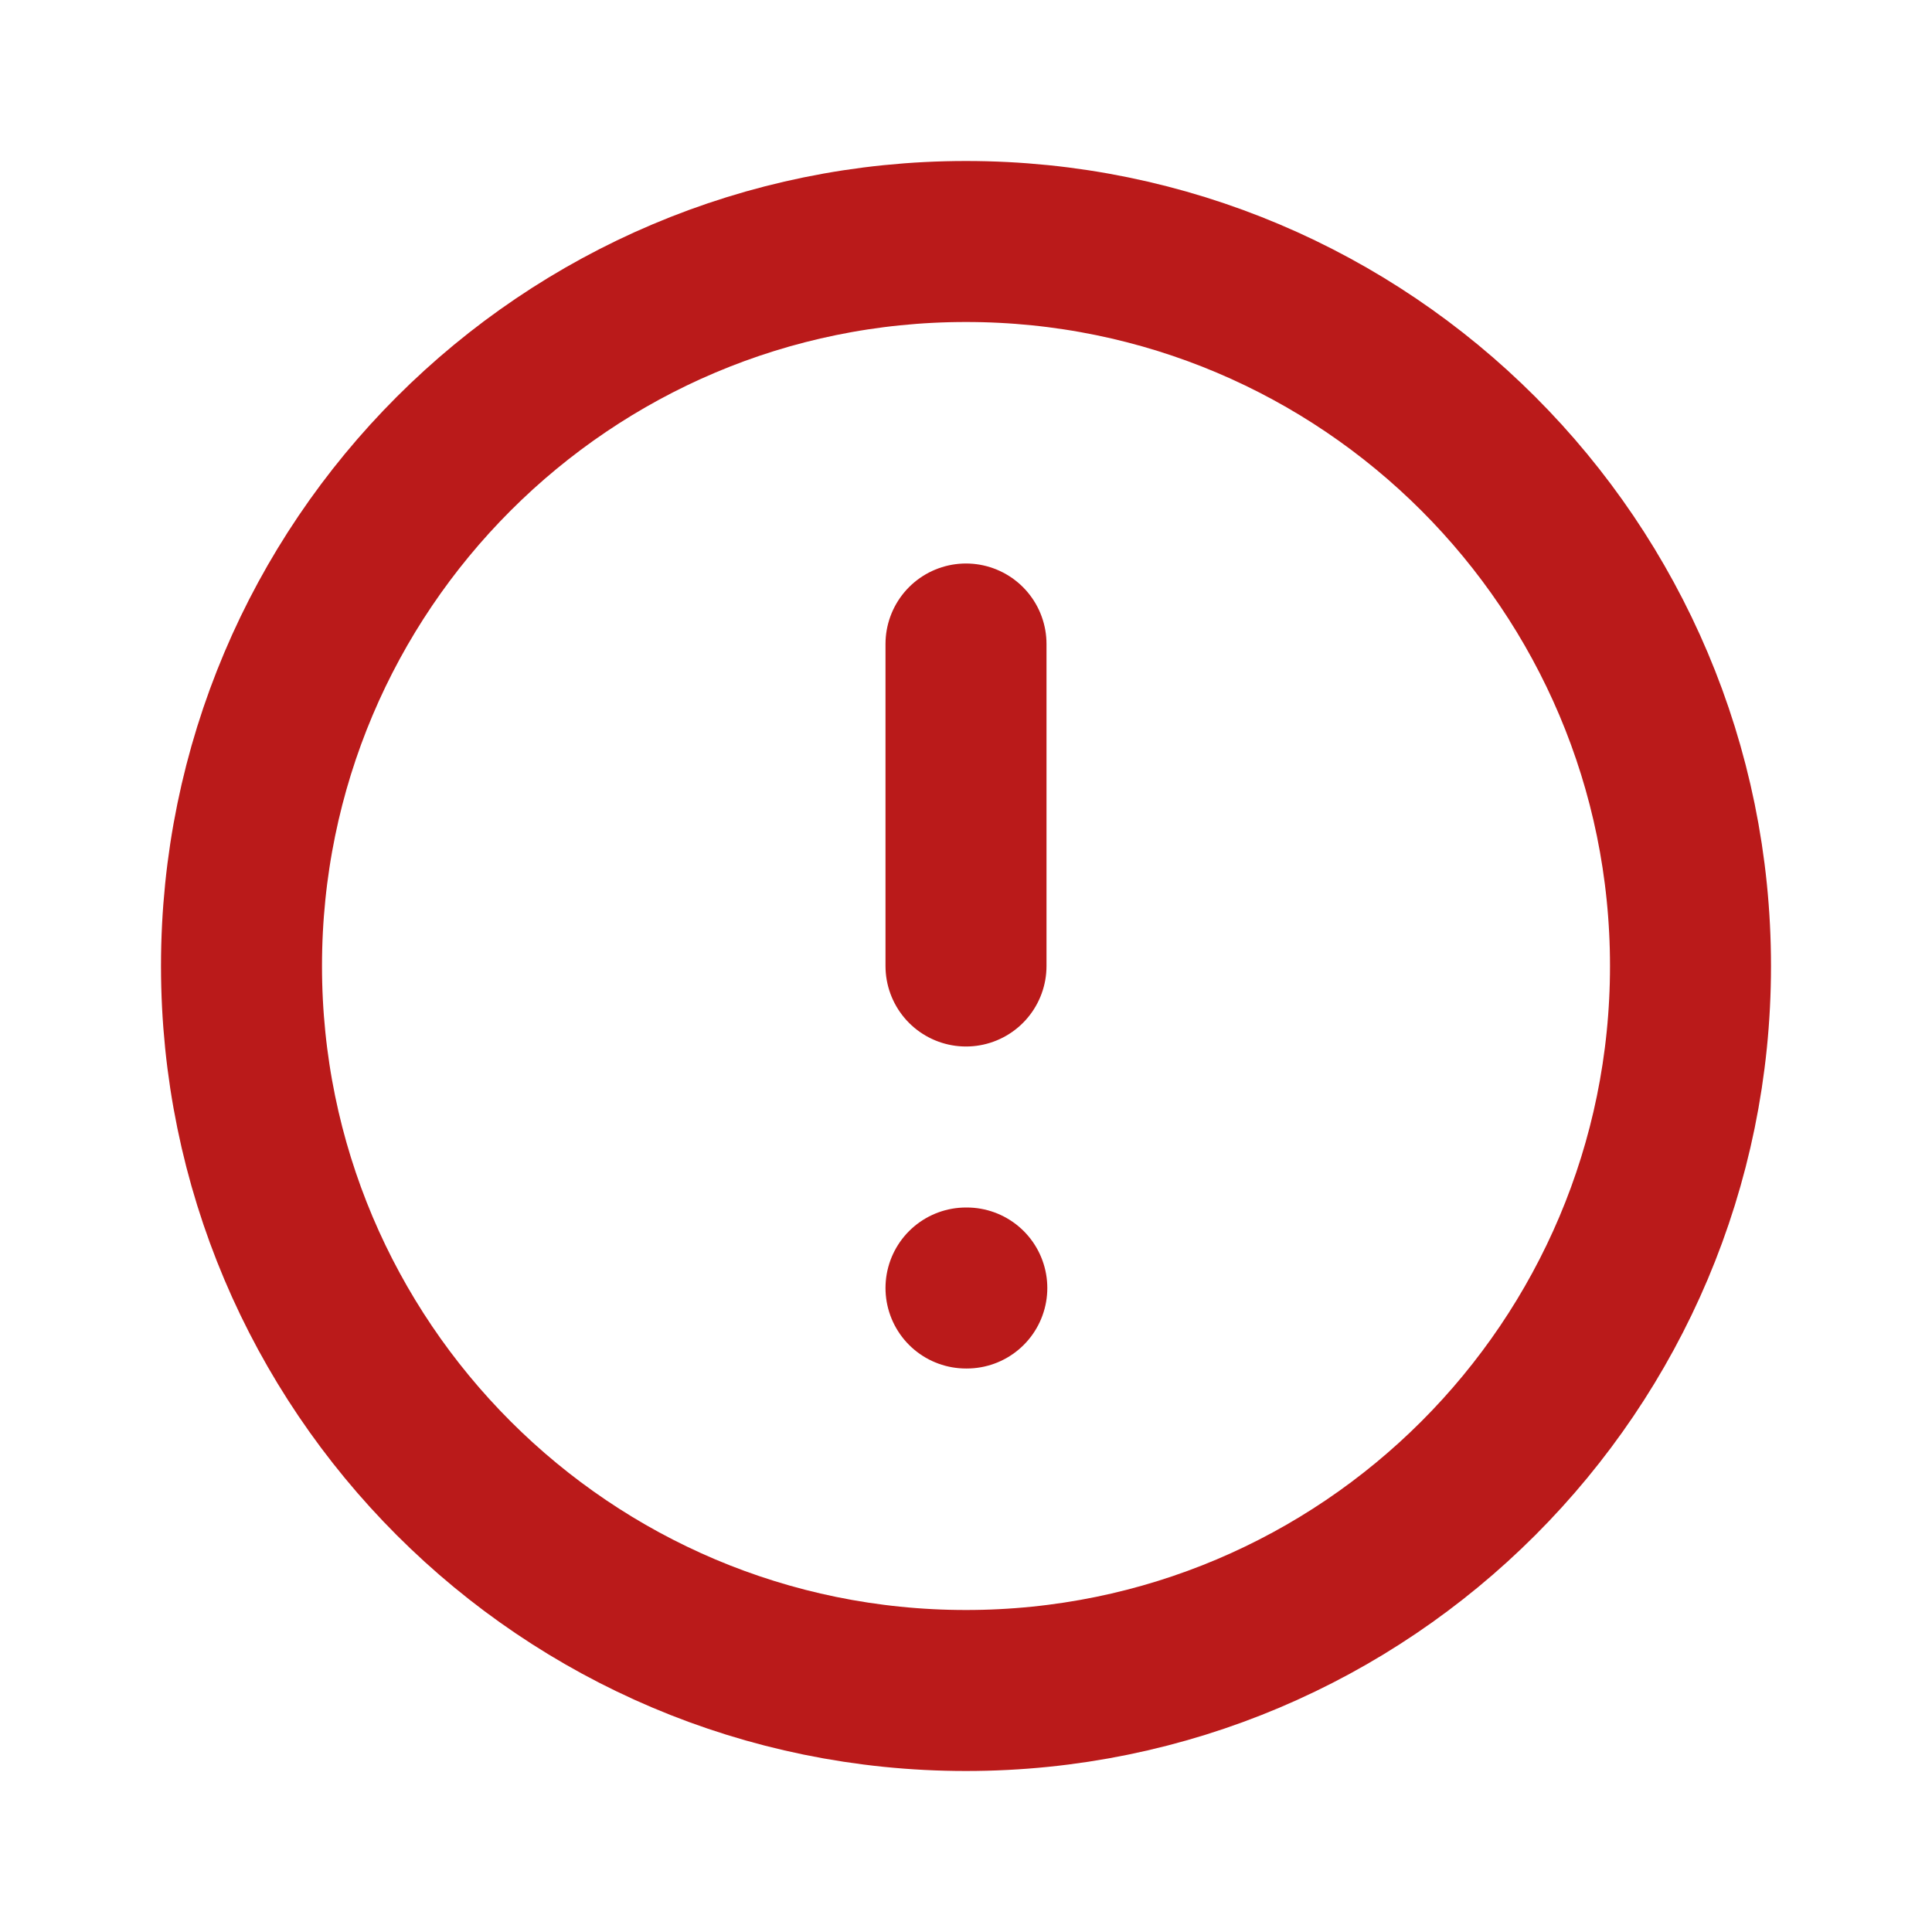
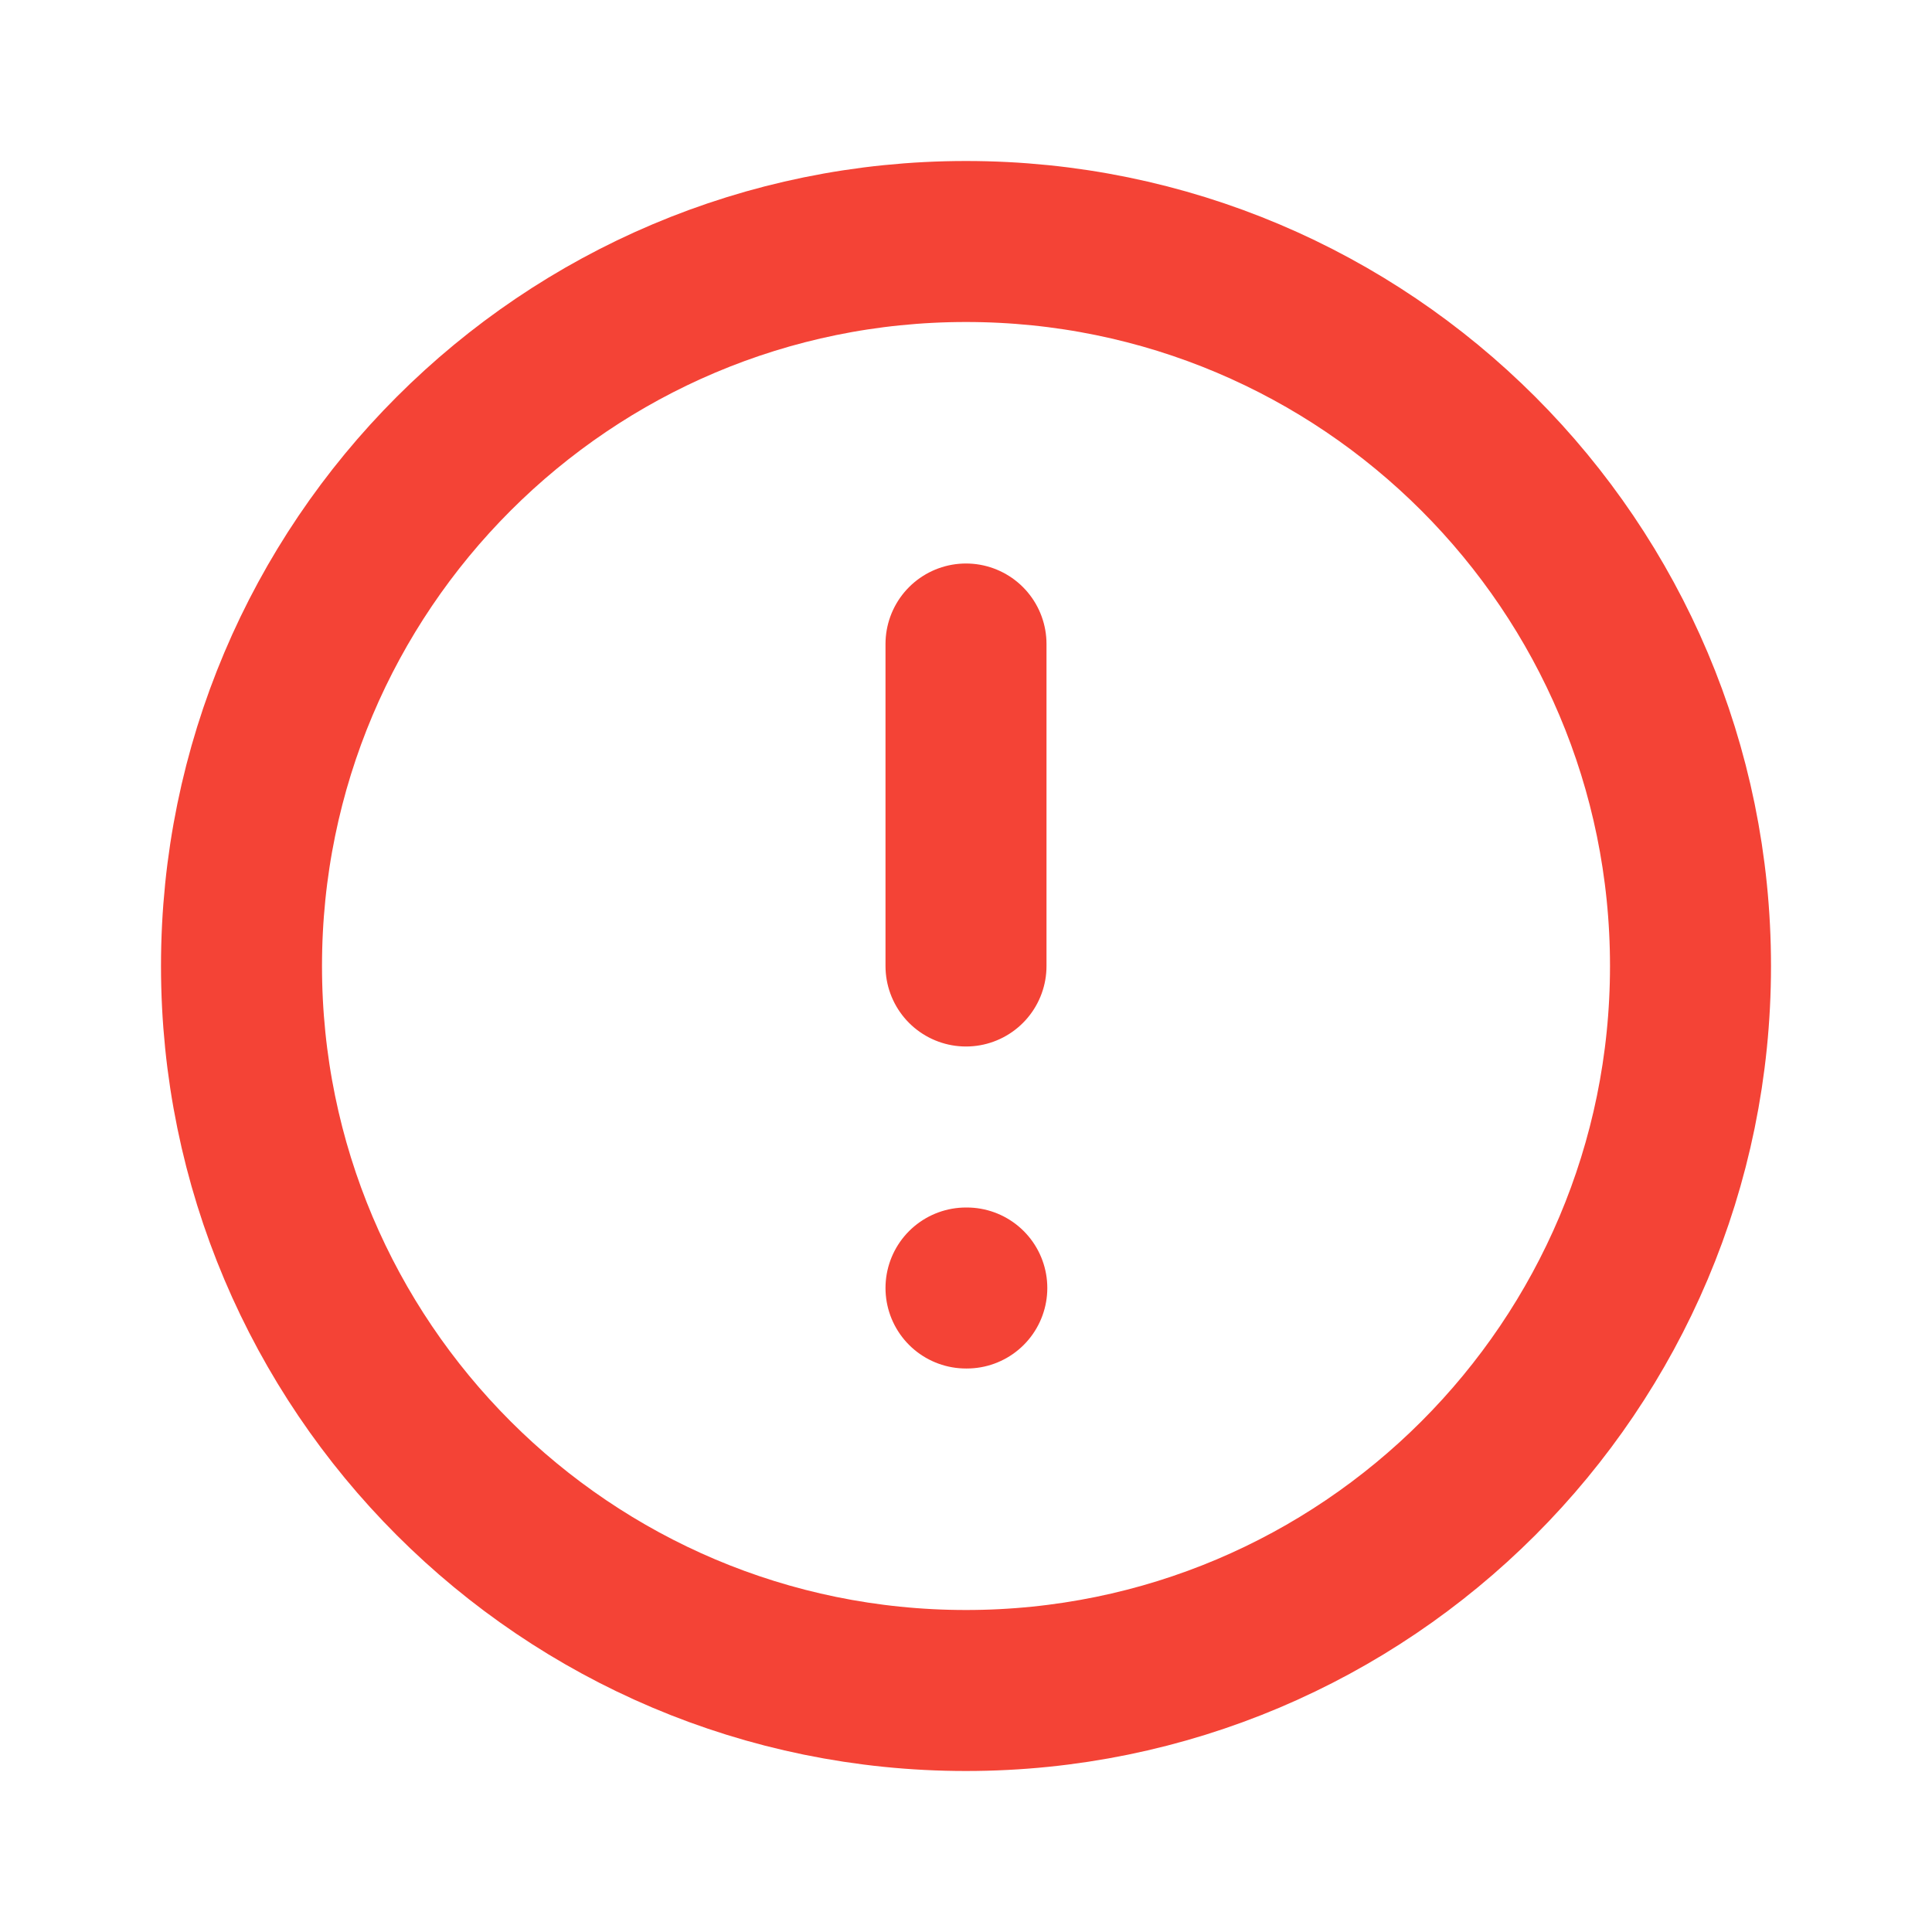
<svg xmlns="http://www.w3.org/2000/svg" viewBox="0 0 24 24">
-   <path fill="none" stroke="#ba1a1a" stroke-linecap="round" stroke-linejoin="round" stroke-width="2" d="M12 8v4m0 4h.01M21 12a9 9 0 1 1-18 0a9 9 0 0 1 18 0" />
+   <path fill="none" stroke="#f44336" stroke-linecap="round" stroke-linejoin="round" stroke-width="2" d="M12 8v4m0 4h.01M21 12a9 9 0 1 1-18 0a9 9 0 0 1 18 0" />
</svg>
